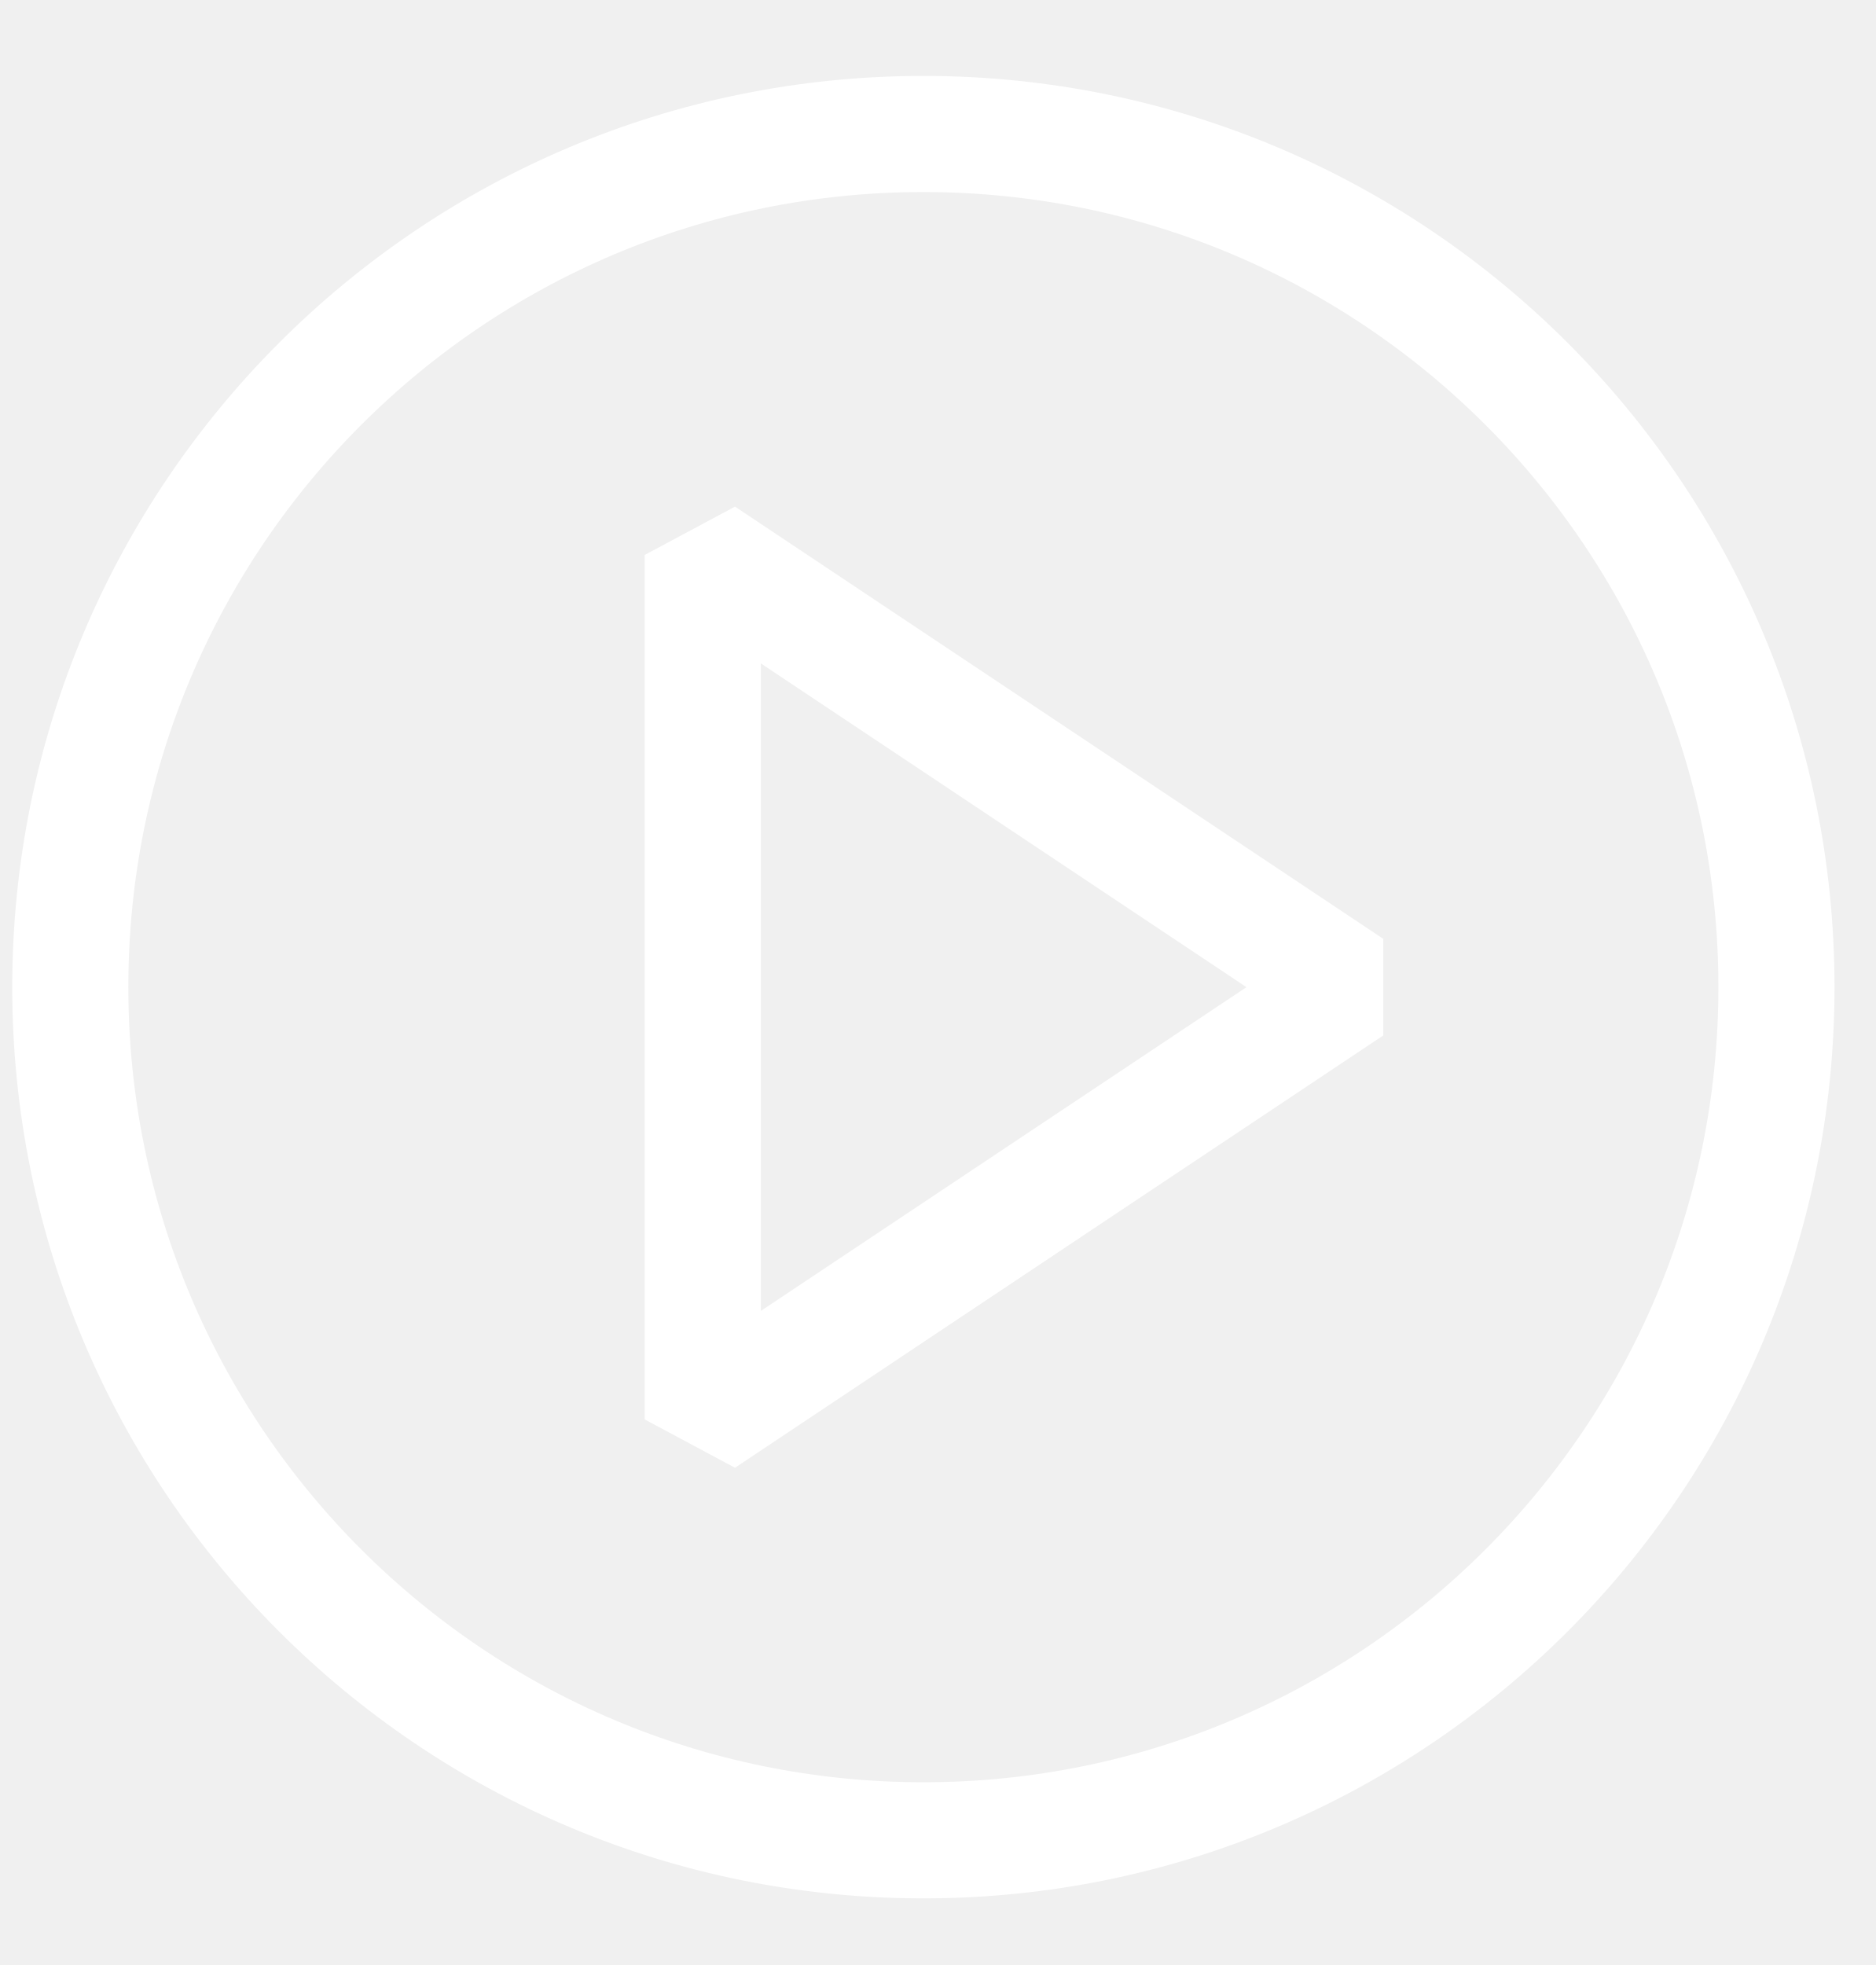
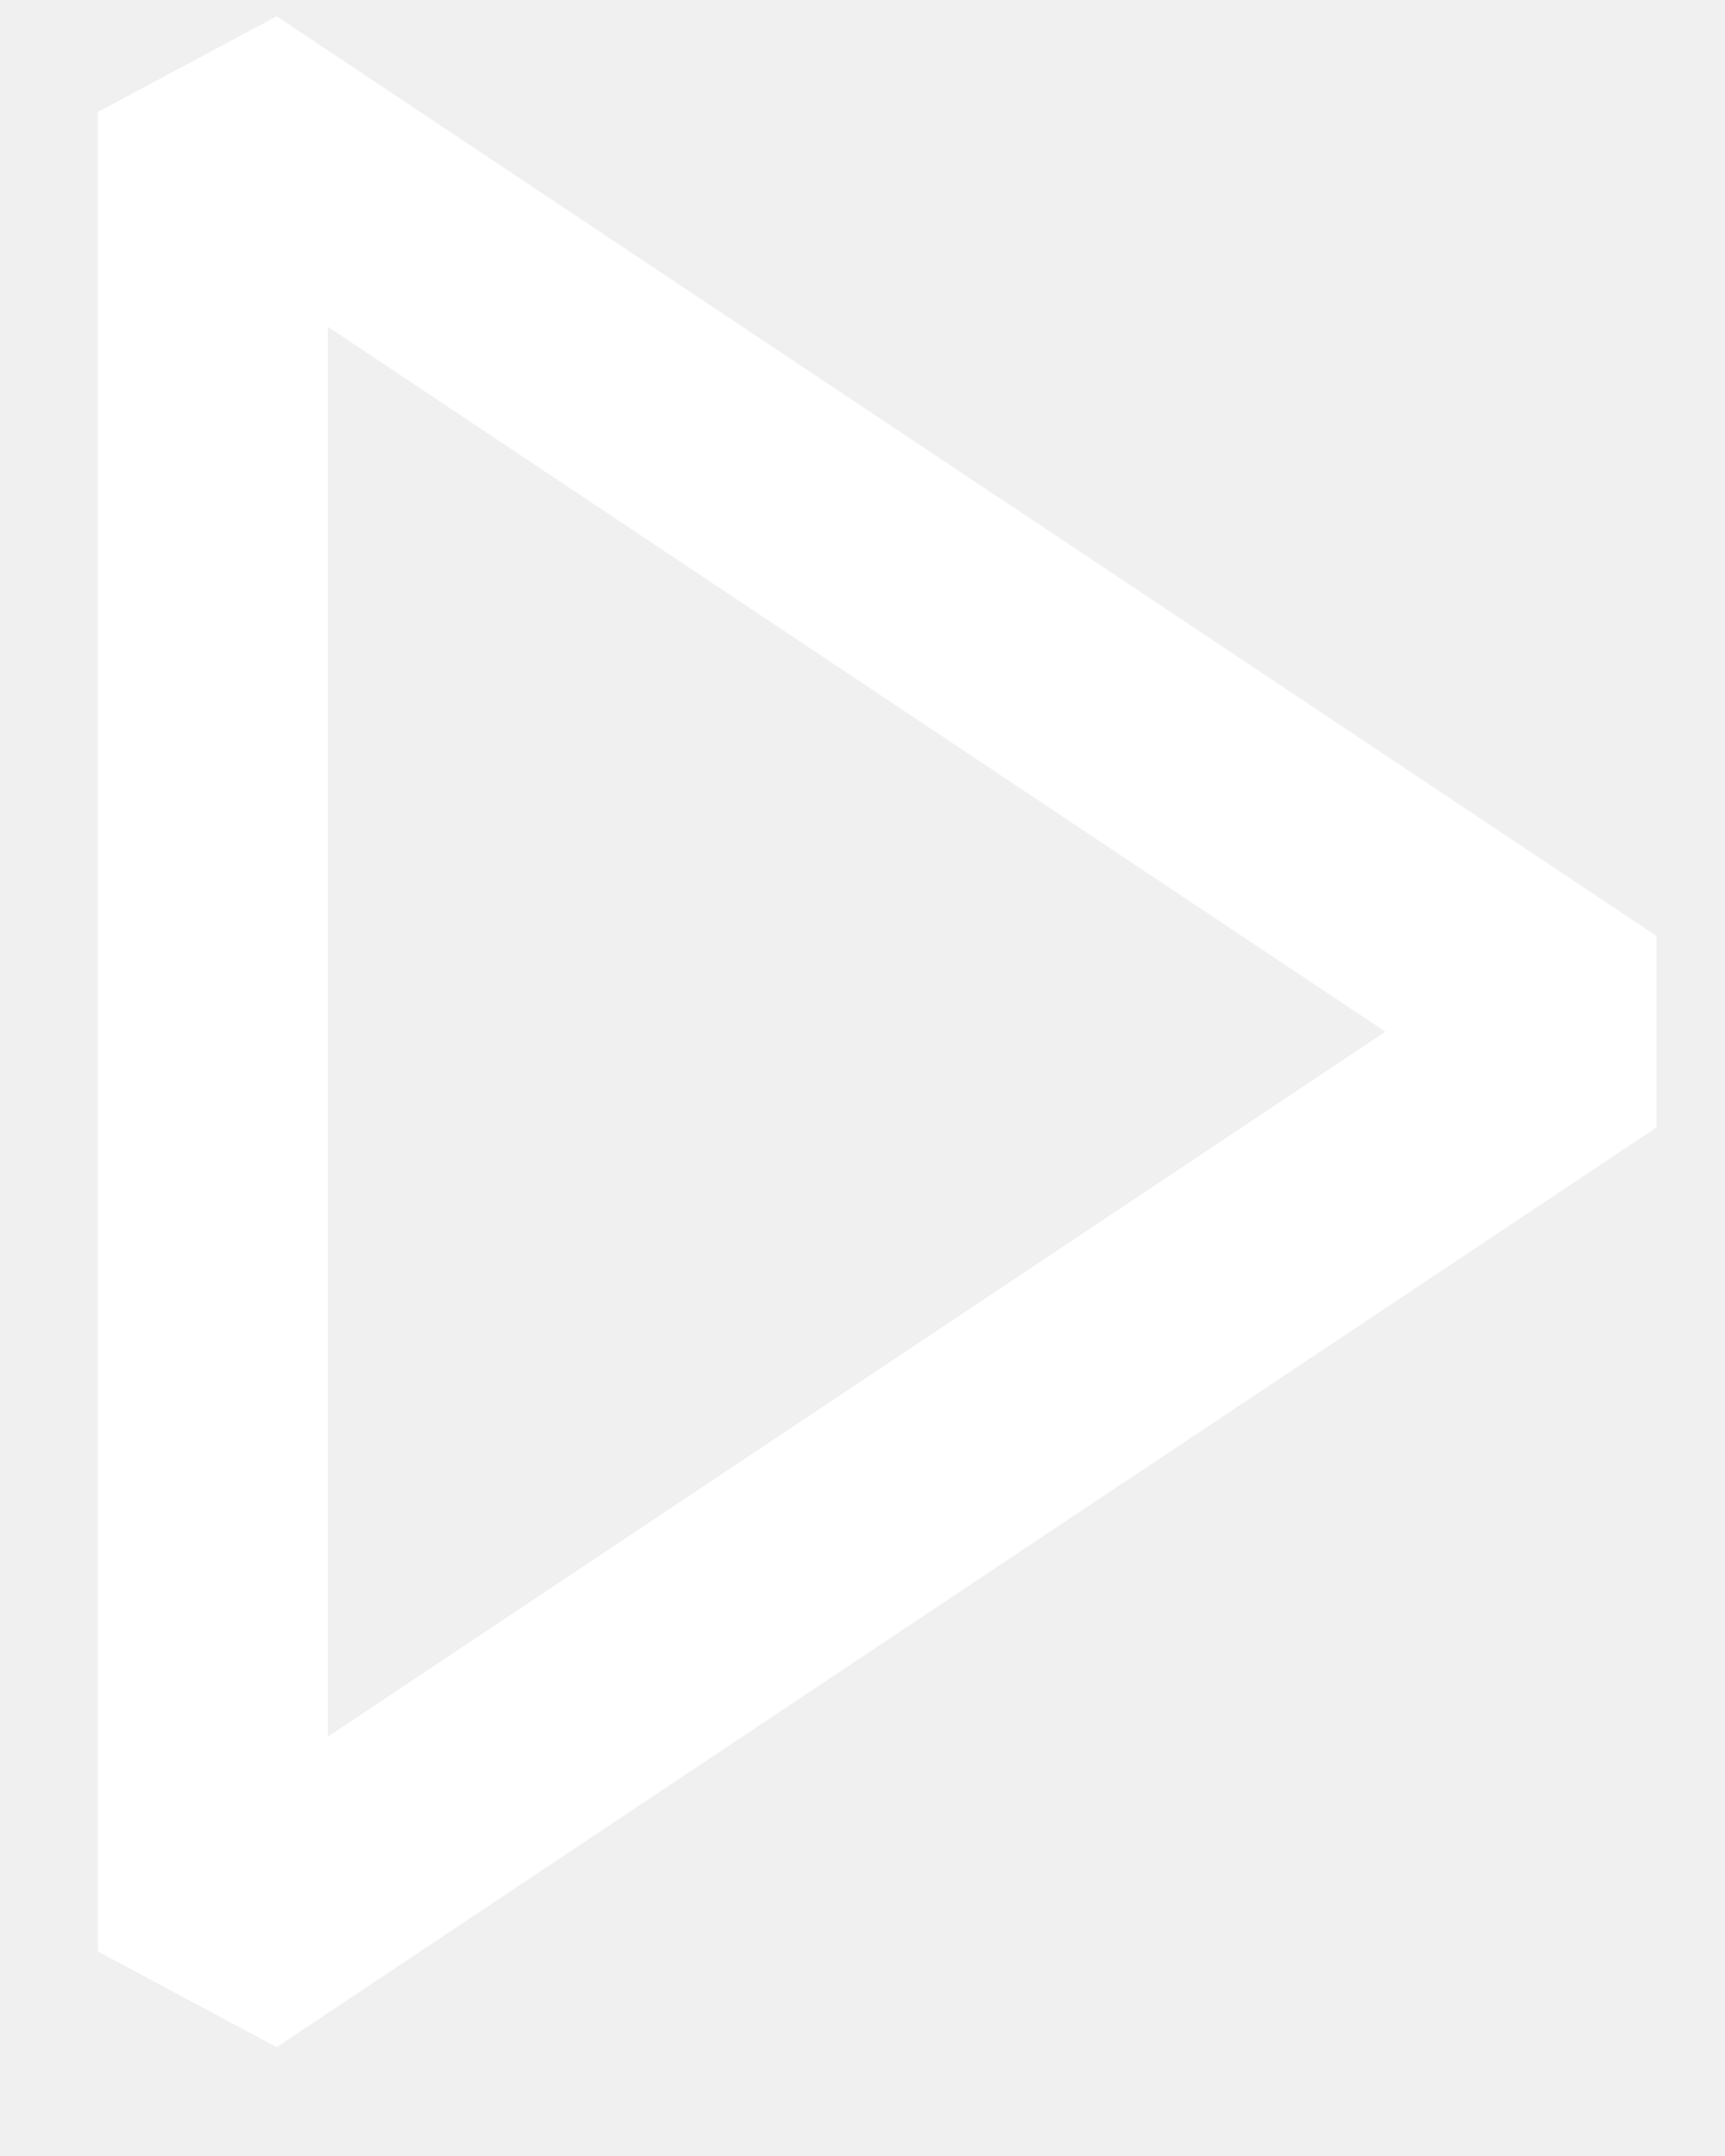
- <svg xmlns="http://www.w3.org/2000/svg" width="21" height="22" viewBox="0 0 21 22" fill="none">
-   <path d="M7.869 15.892L15.128 11.052L7.869 6.213L7.869 15.892Z" stroke="white" stroke-width="1.3" stroke-linecap="round" stroke-linejoin="bevel" />
-   <path d="M10.339 20.604C15.614 20.604 19.891 16.328 19.891 11.052C19.891 5.777 15.614 1.5 10.339 1.5C5.063 1.5 0.787 5.777 0.787 11.052C0.787 16.328 5.063 20.604 10.339 20.604Z" stroke="white" stroke-width="1.3" stroke-linecap="round" stroke-linejoin="round" />
+ <svg xmlns="http://www.w3.org/2000/svg" width="12" height="15" viewBox="0 0 12 15" fill="none">
+   <path d="M1.481 13.577L11.08 7.178L1.481 0.779L1.481 13.577Z" stroke="white" stroke-width="1.6" stroke-linecap="round" stroke-linejoin="bevel" />
</svg>
